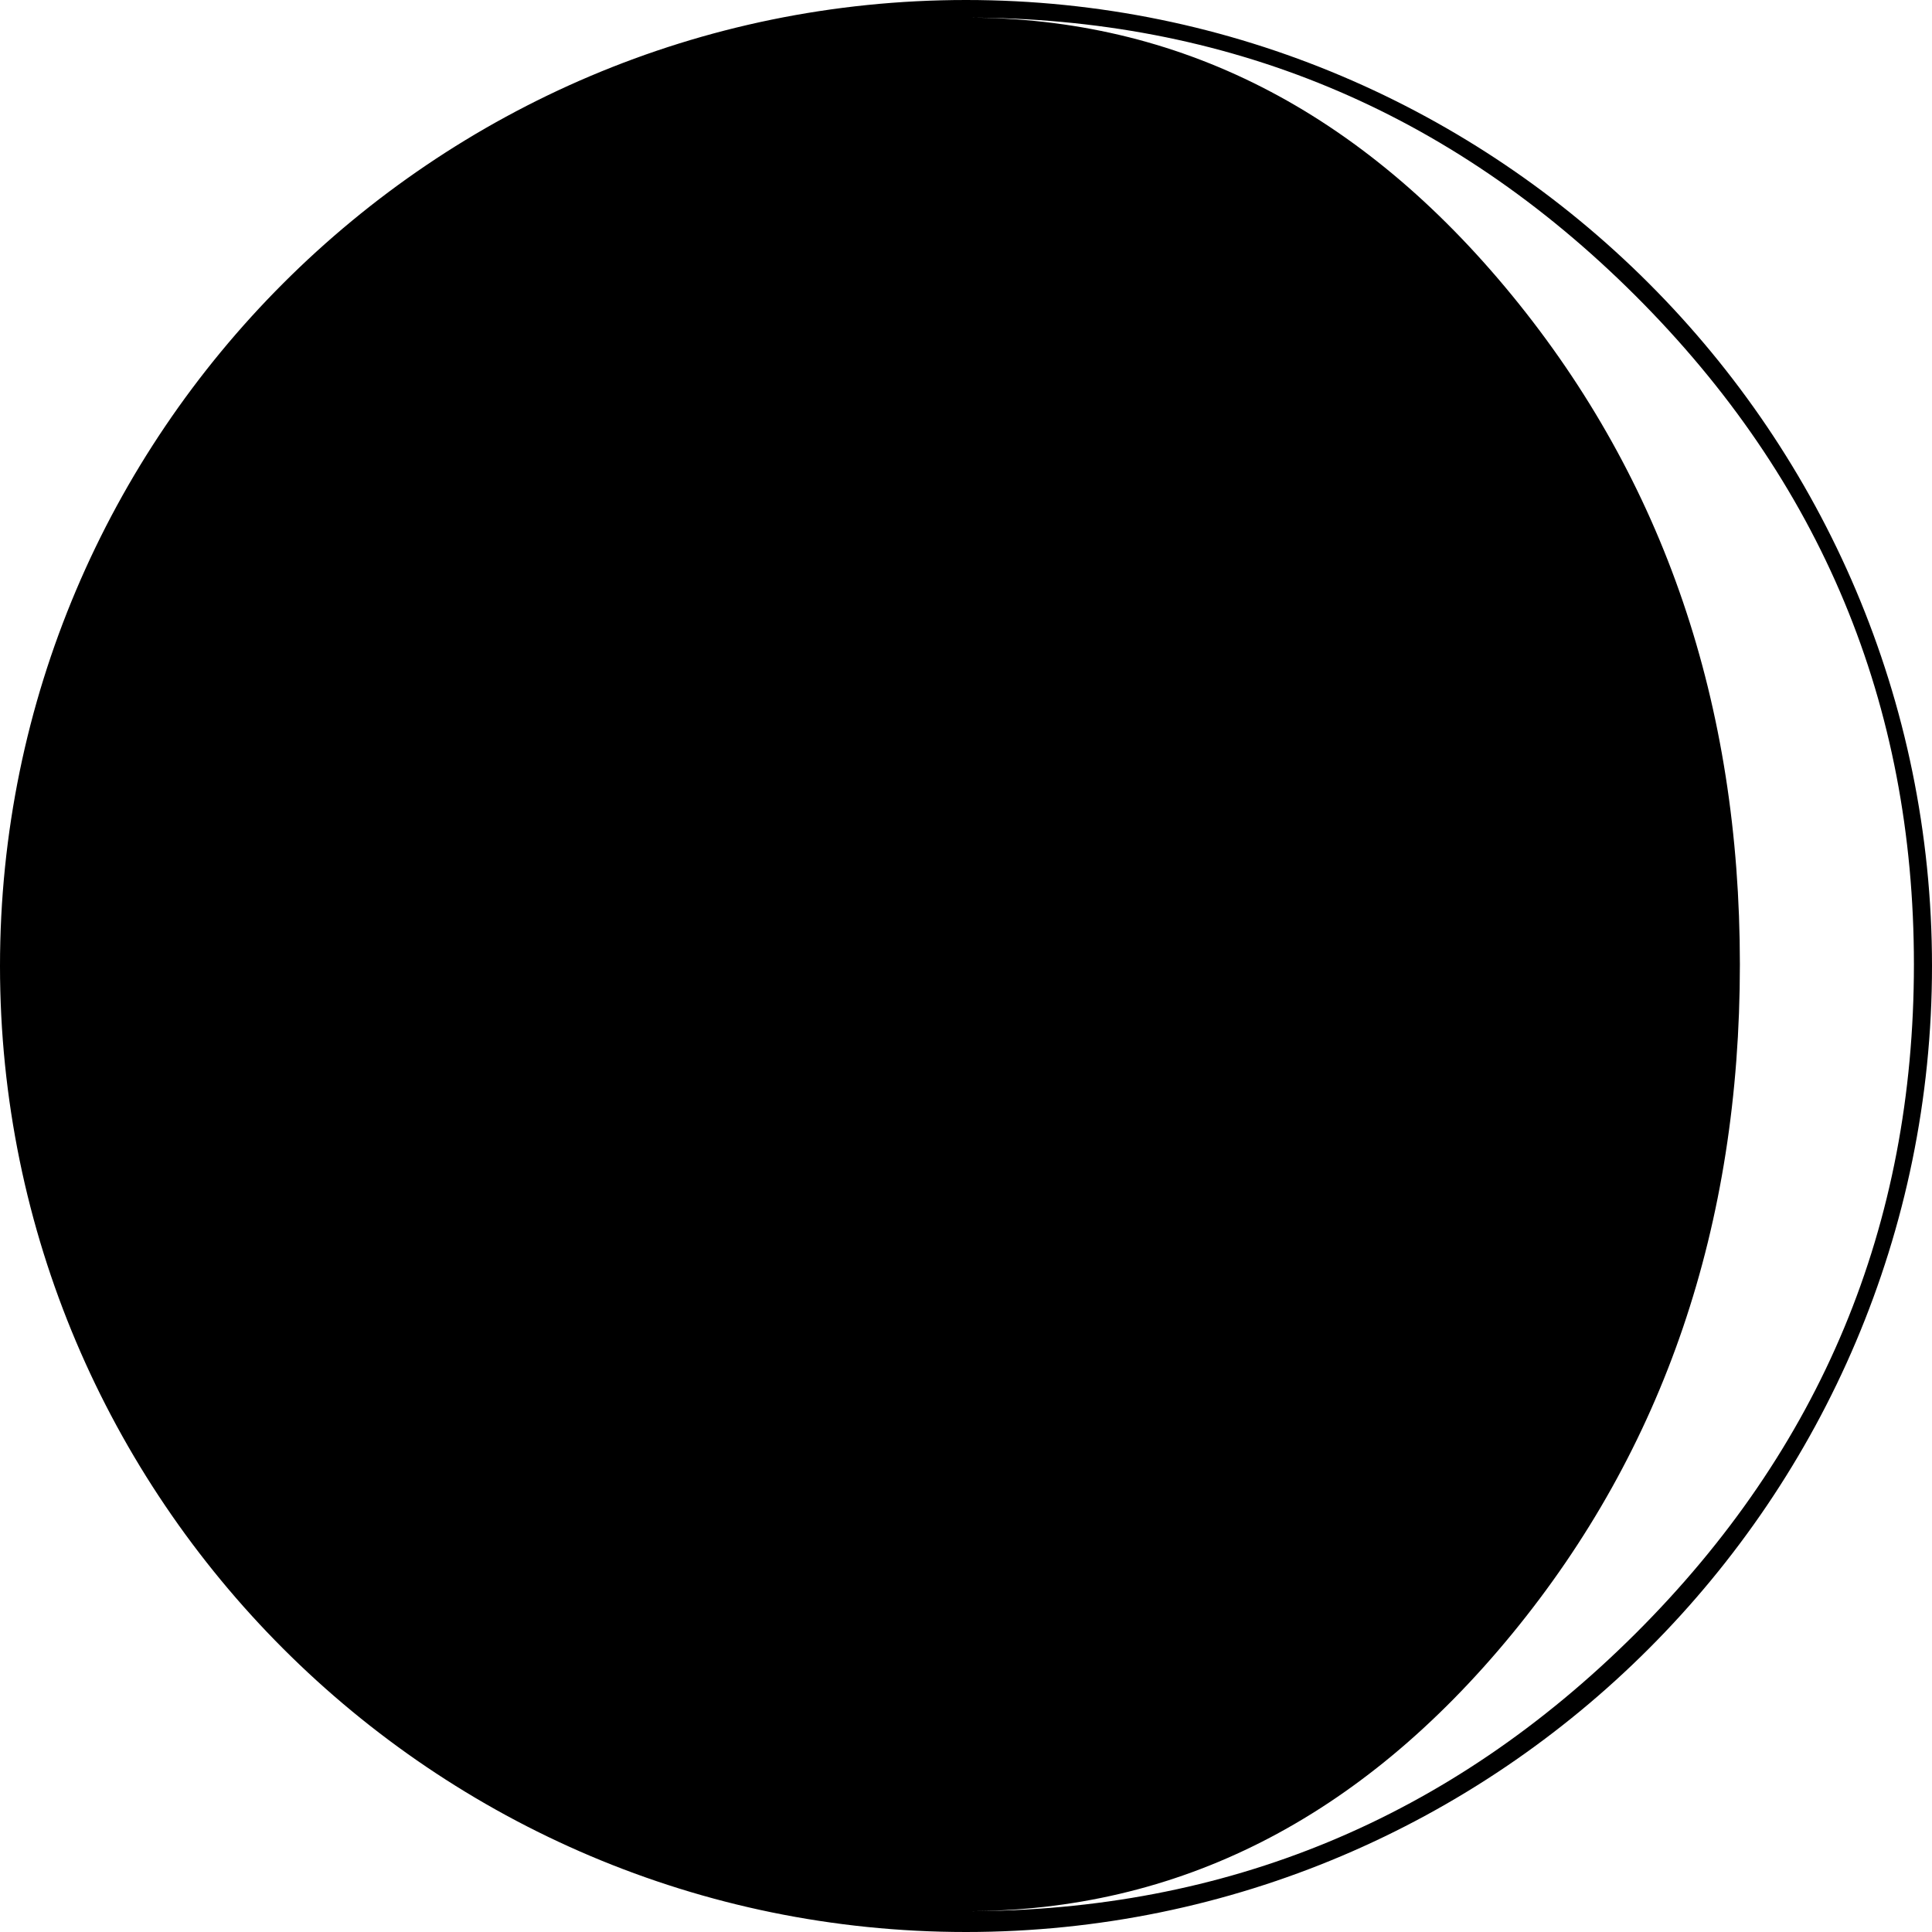
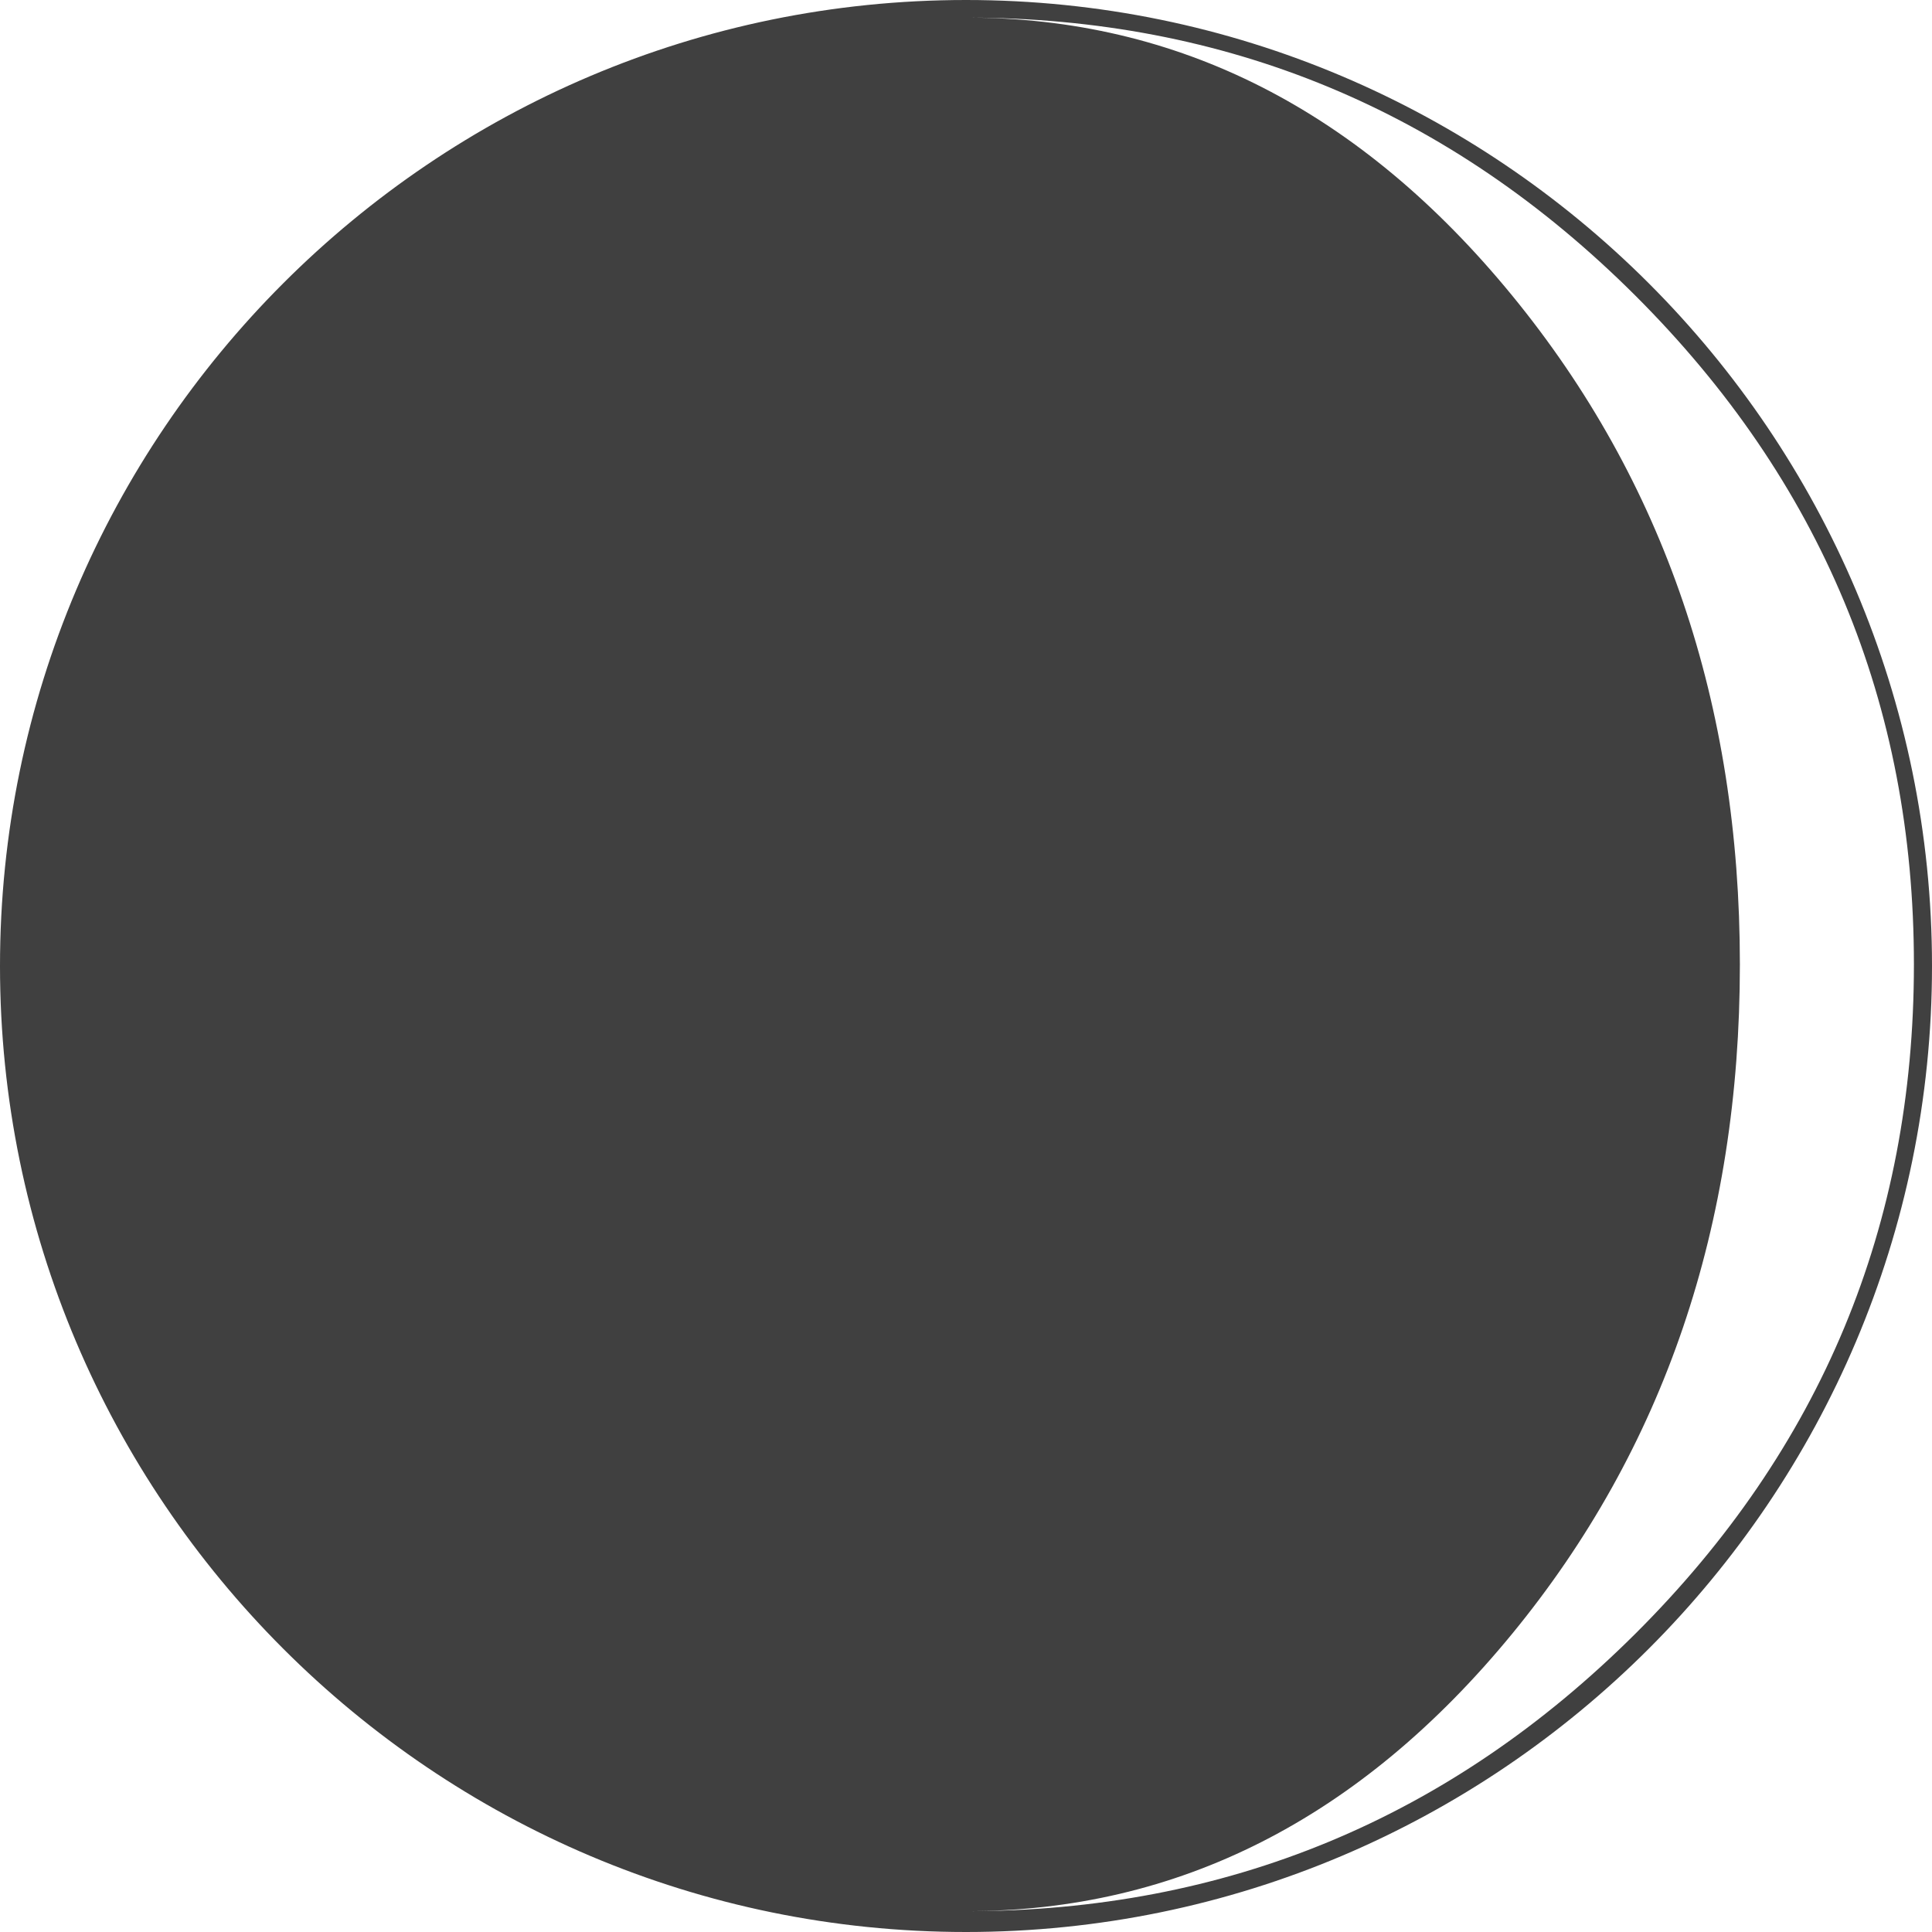
- <svg xmlns="http://www.w3.org/2000/svg" version="1.1" id="Capa_1" x="0px" y="0px" width="108.336px" height="108.336px" viewBox="0 0 108.336 108.336" style="enable-background:new 0 0 108.336 108.336;" xml:space="preserve">
+ <svg xmlns="http://www.w3.org/2000/svg" version="1.1" id="Capa_1" x="0px" y="0px" width="108.336px" height="108.336px" viewBox="0 0 108.336 108.336" style="enable-background:new 0 0 108.336 108.336;" xml:space="preserve" fill="#404040">
  <g>
    <path d="M54.168,0C24.3,0,0,24.3,0,54.168c0,29.869,24.3,54.168,54.168,54.168s54.168-24.299,54.168-54.168   C108.336,24.3,84.036,0,54.168,0z M91.701,91.611c-10.413,10.371-22.926,15.559-37.533,15.559c11.909,0,22.117-5.188,30.628-15.559   c8.511-10.373,12.767-22.885,12.767-37.532c0-14.608-4.256-27.107-12.767-37.503C76.285,6.184,66.077,0.987,54.168,0.987   c14.607,0,27.12,5.197,37.533,15.588c10.414,10.396,15.621,22.895,15.621,37.503C107.322,68.727,102.113,81.238,91.701,91.611z" />
  </g>
  <g>
</g>
  <g>
</g>
  <g>
</g>
  <g>
</g>
  <g>
</g>
  <g>
</g>
  <g>
</g>
  <g>
</g>
  <g>
</g>
  <g>
</g>
  <g>
</g>
  <g>
</g>
  <g>
</g>
  <g>
</g>
  <g>
</g>
</svg>
